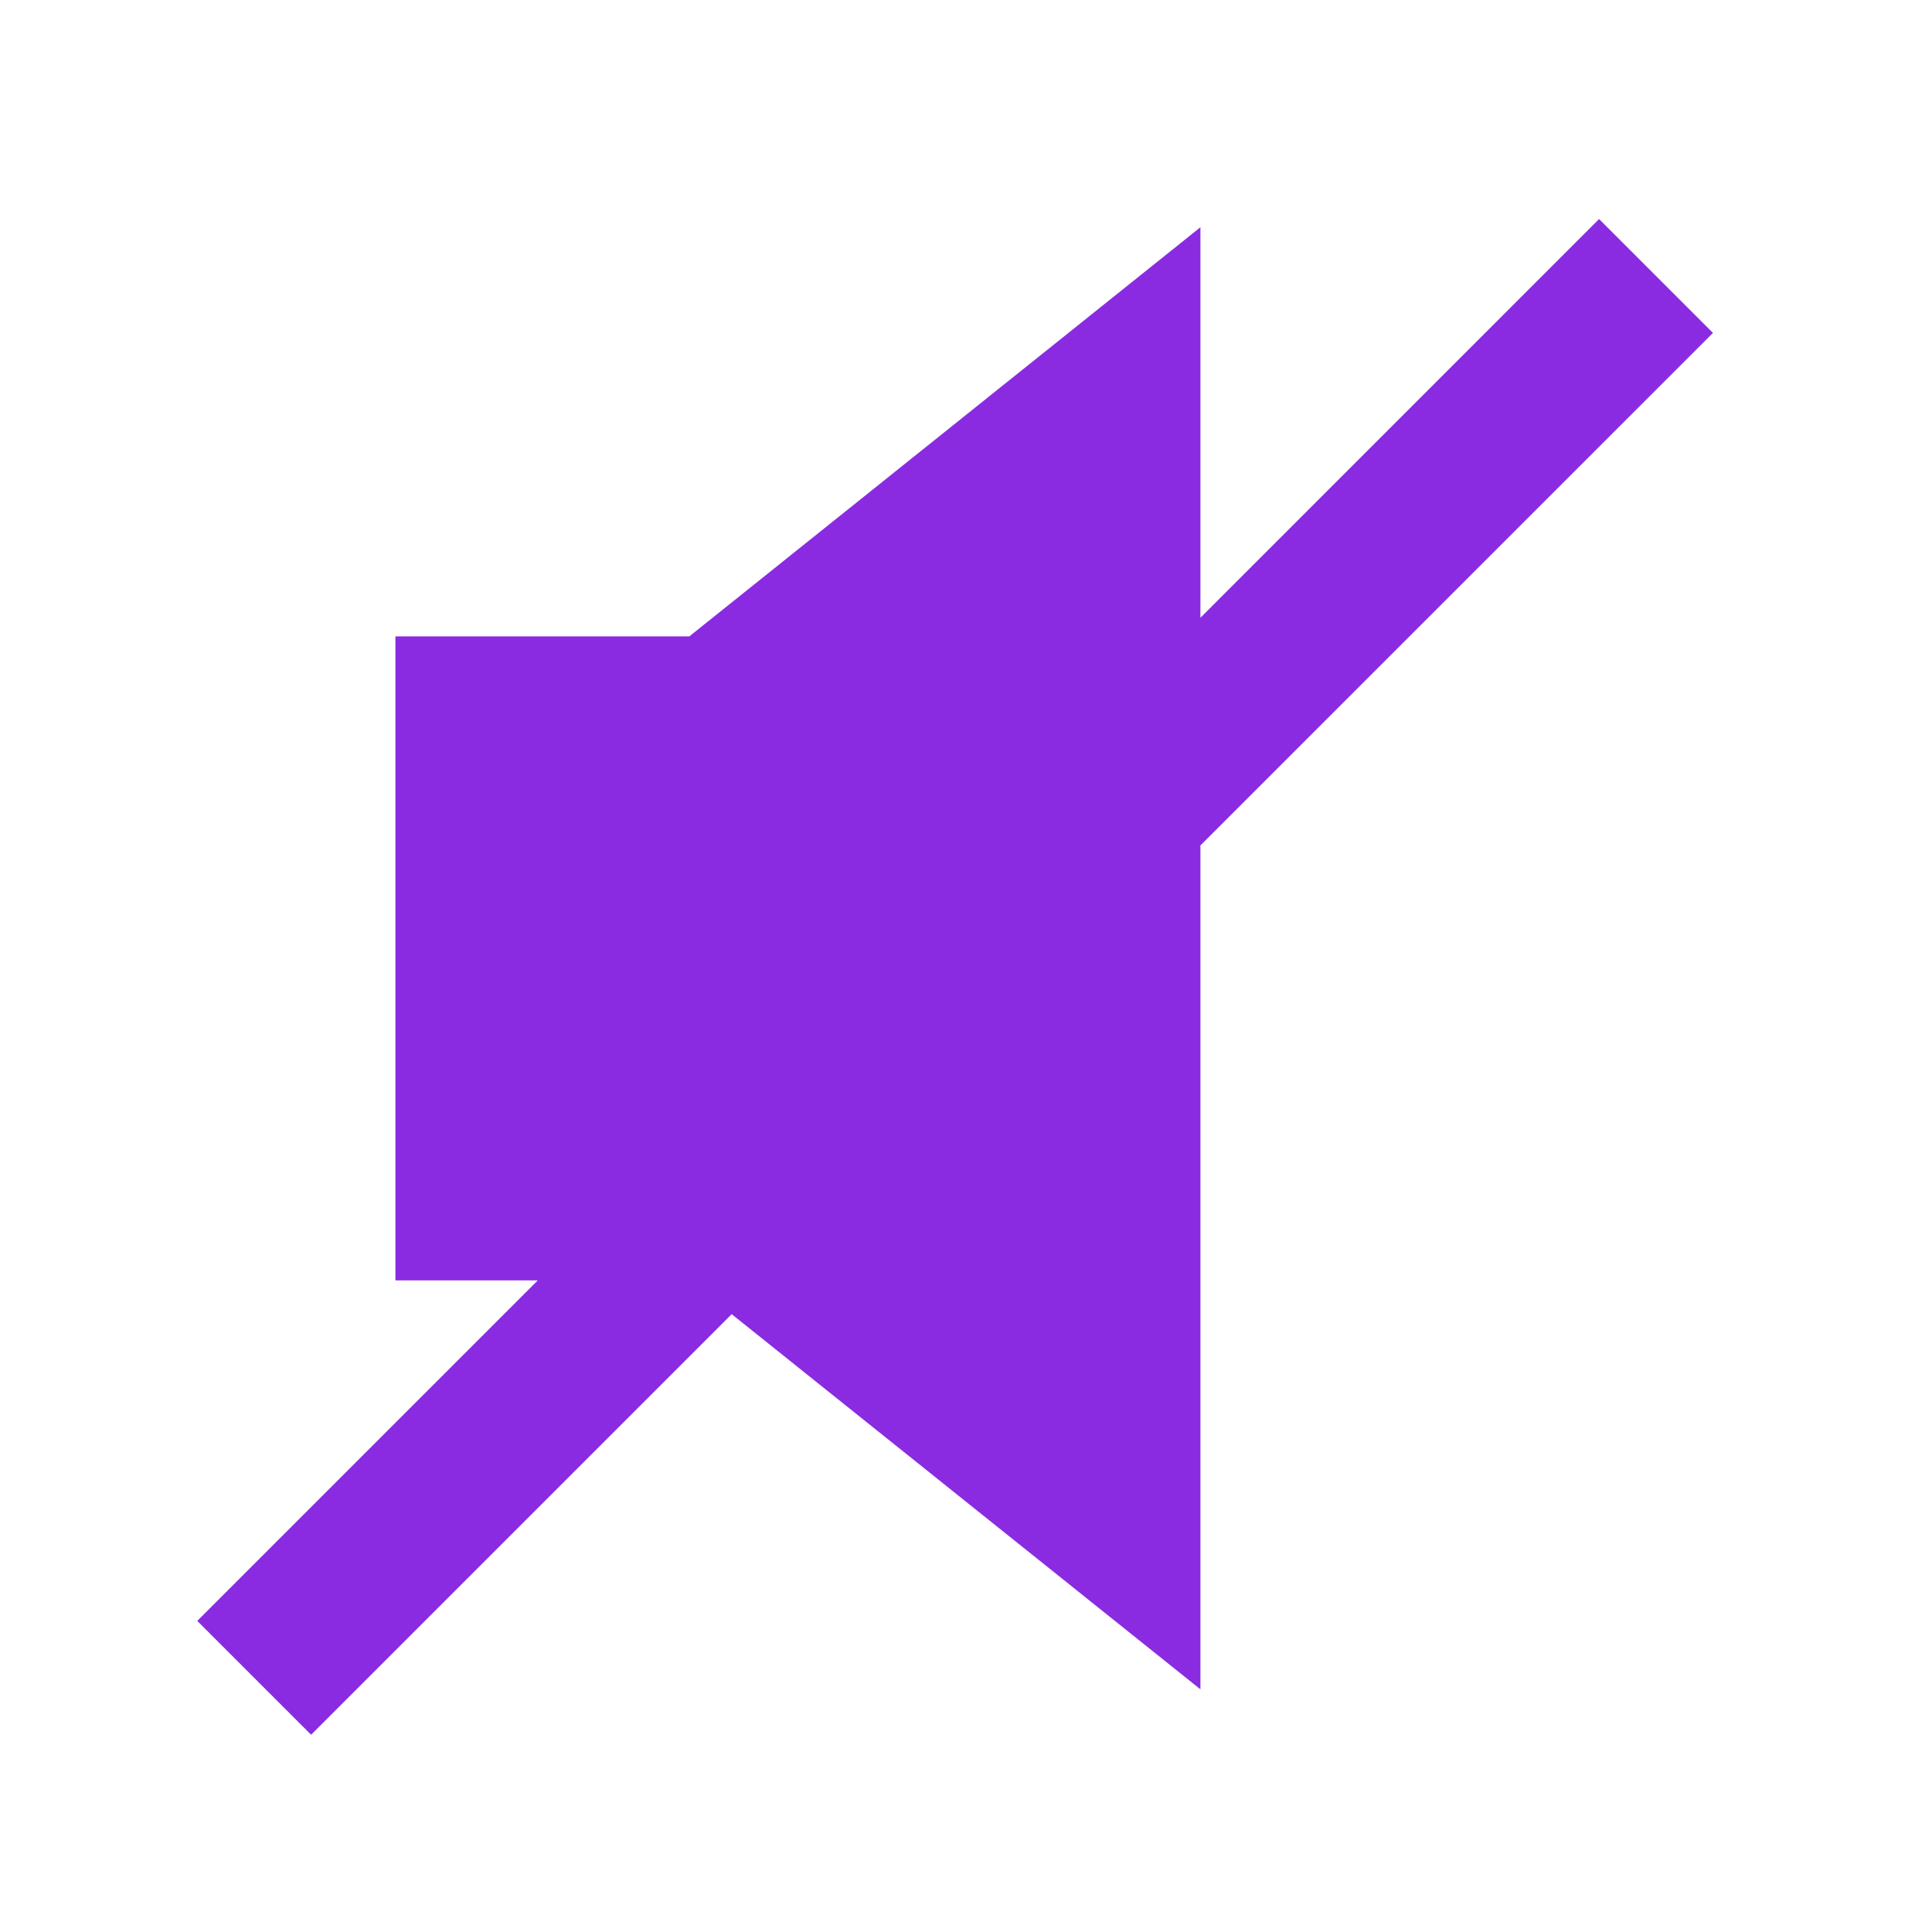
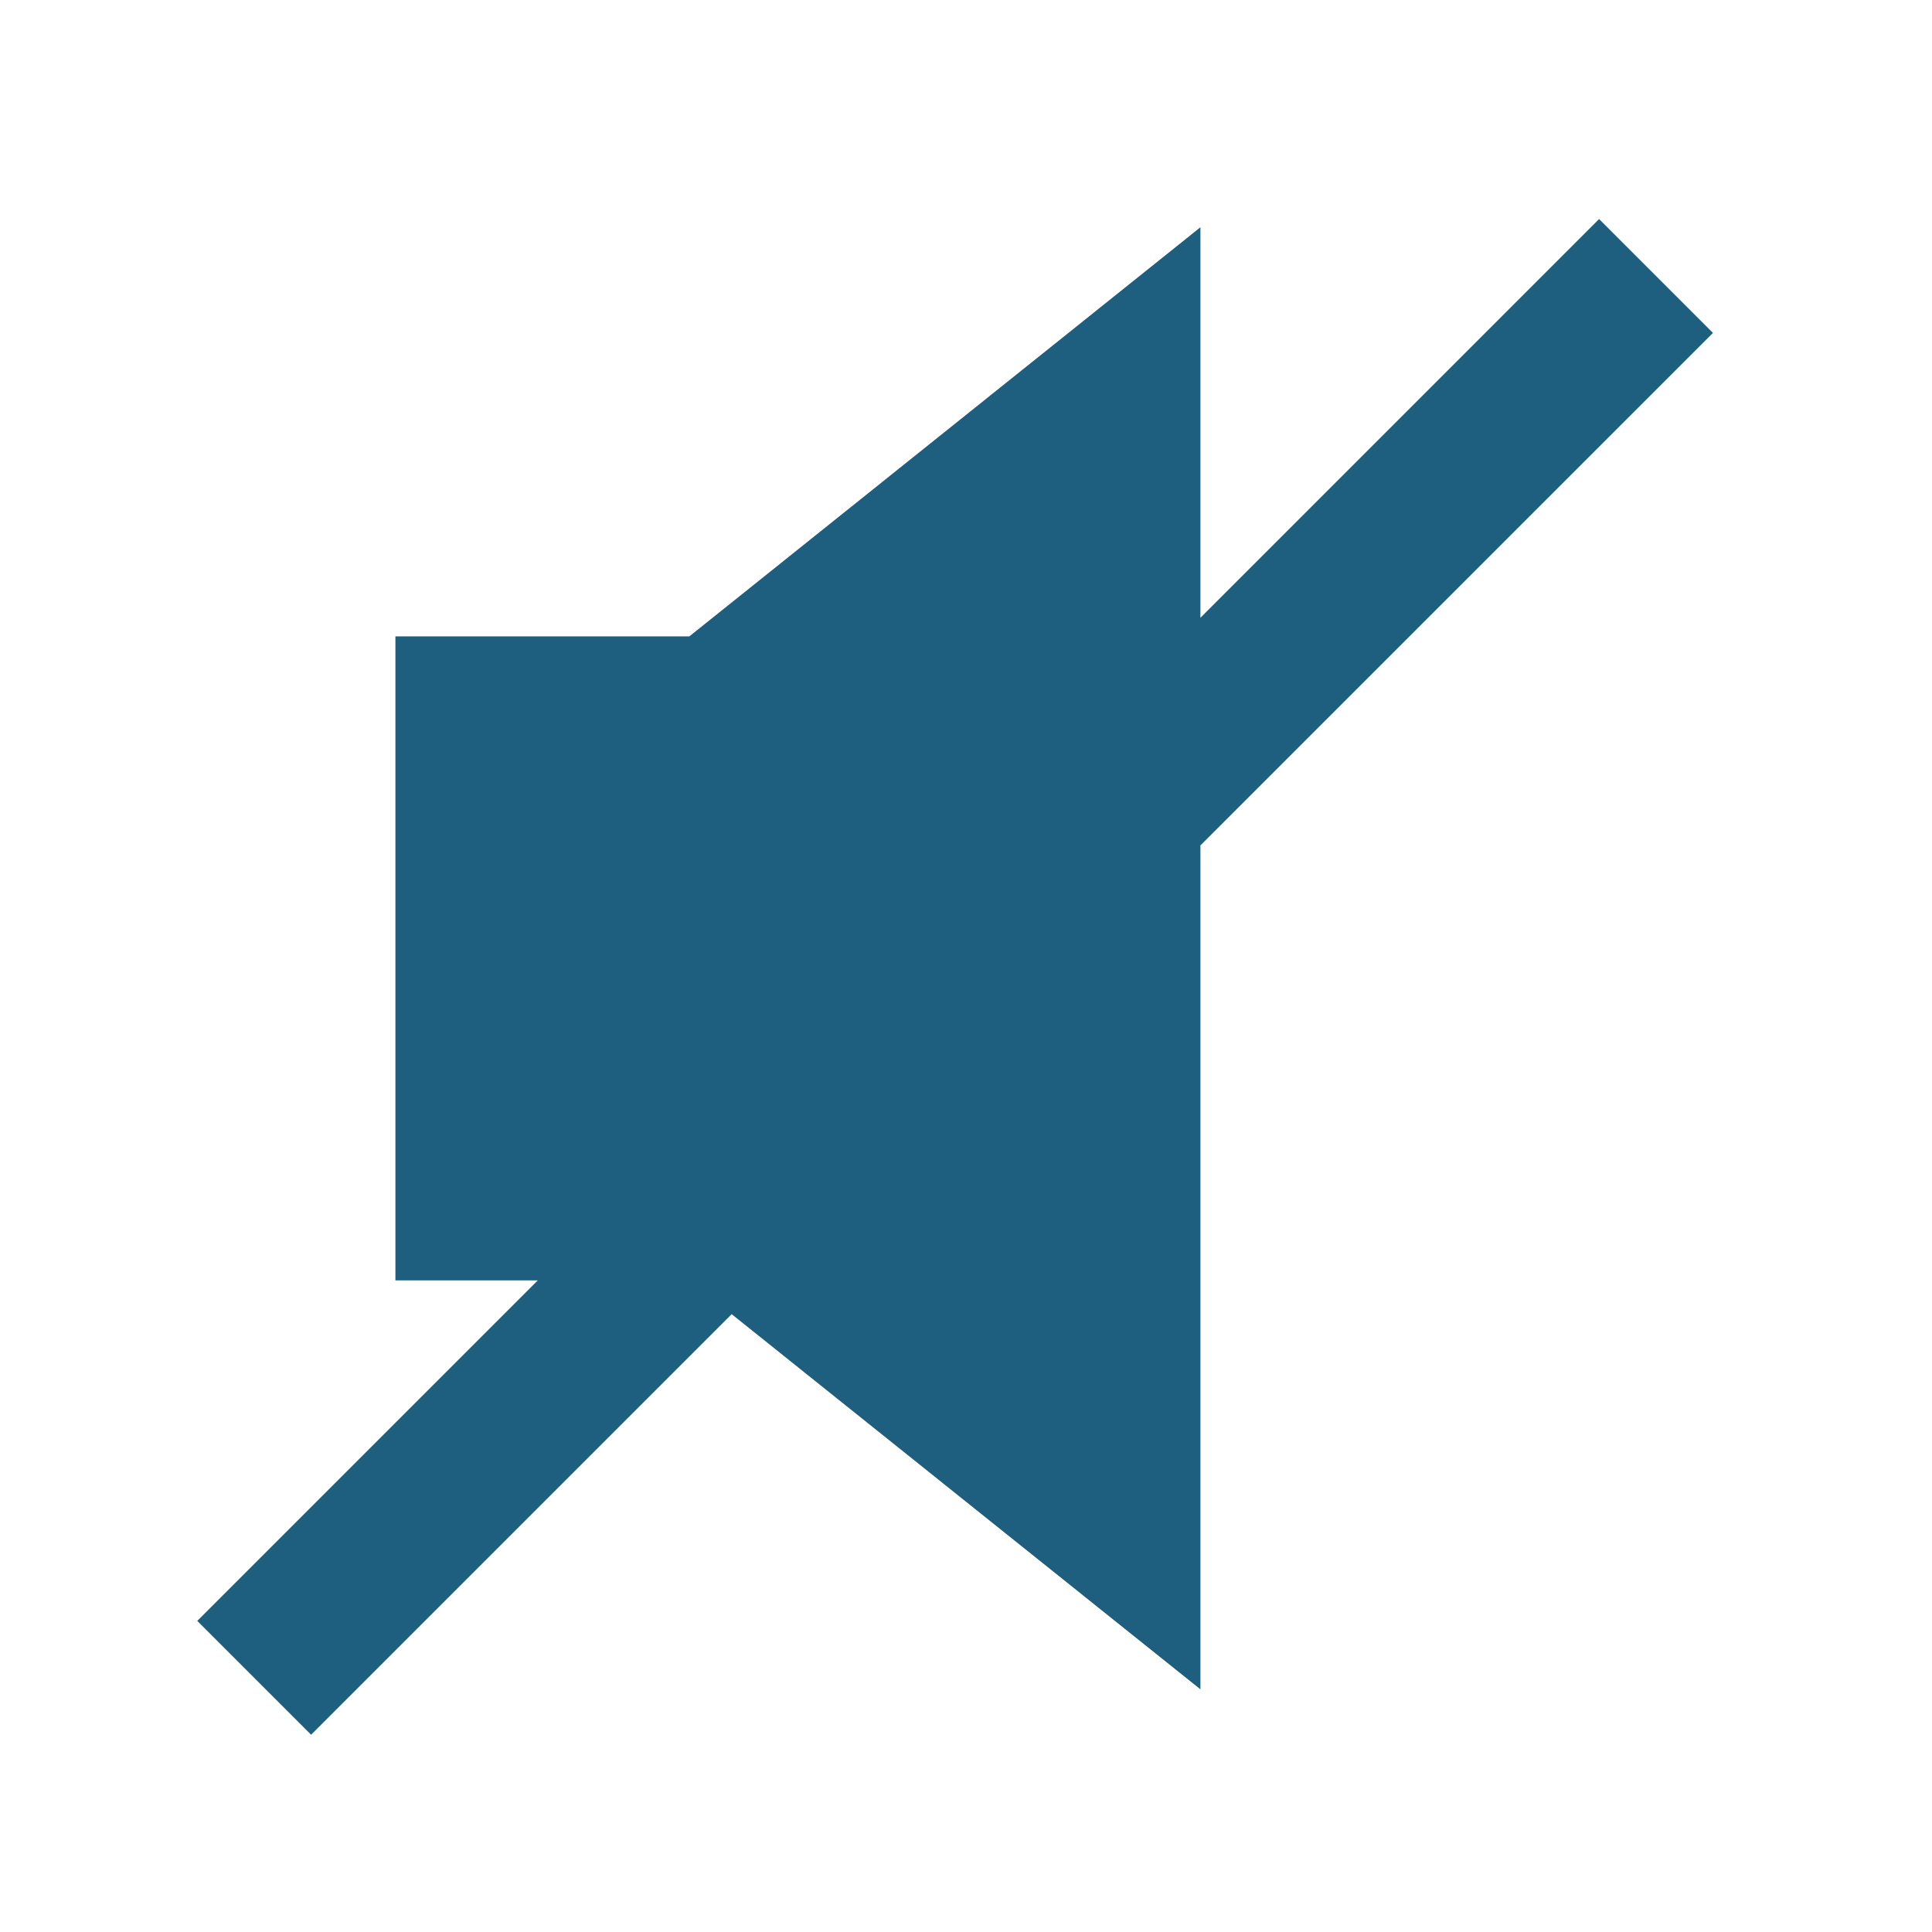
- <svg xmlns="http://www.w3.org/2000/svg" width="800px" height="800px" viewBox="0 0 48 48" fill="blueviolet" stroke="blueviolet" stroke-width="0">
+ <svg xmlns="http://www.w3.org/2000/svg" width="800px" height="800px" viewBox="0 0 48 48" fill="#1e5e7e" stroke="blueviolet" stroke-width="0">
  <g id="SVGRepo_bgCarrier" stroke-width="0" />
  <g id="SVGRepo_tracerCarrier" stroke-linecap="round" stroke-linejoin="round" />
  <g id="SVGRepo_iconCarrier">
    <path d="M0 0h48v48H0z" fill="none" />
    <g id="Shopicon">
      <polygon points="7.729,43.099 18.178,32.65 29.824,41.971 29.824,21.004 42.558,8.271 39.729,5.442 29.824,15.348 29.824,5.646 17.127,15.81 9.824,15.81 9.824,31.81 13.362,31.81 4.901,40.271 " />
    </g>
  </g>
</svg>
